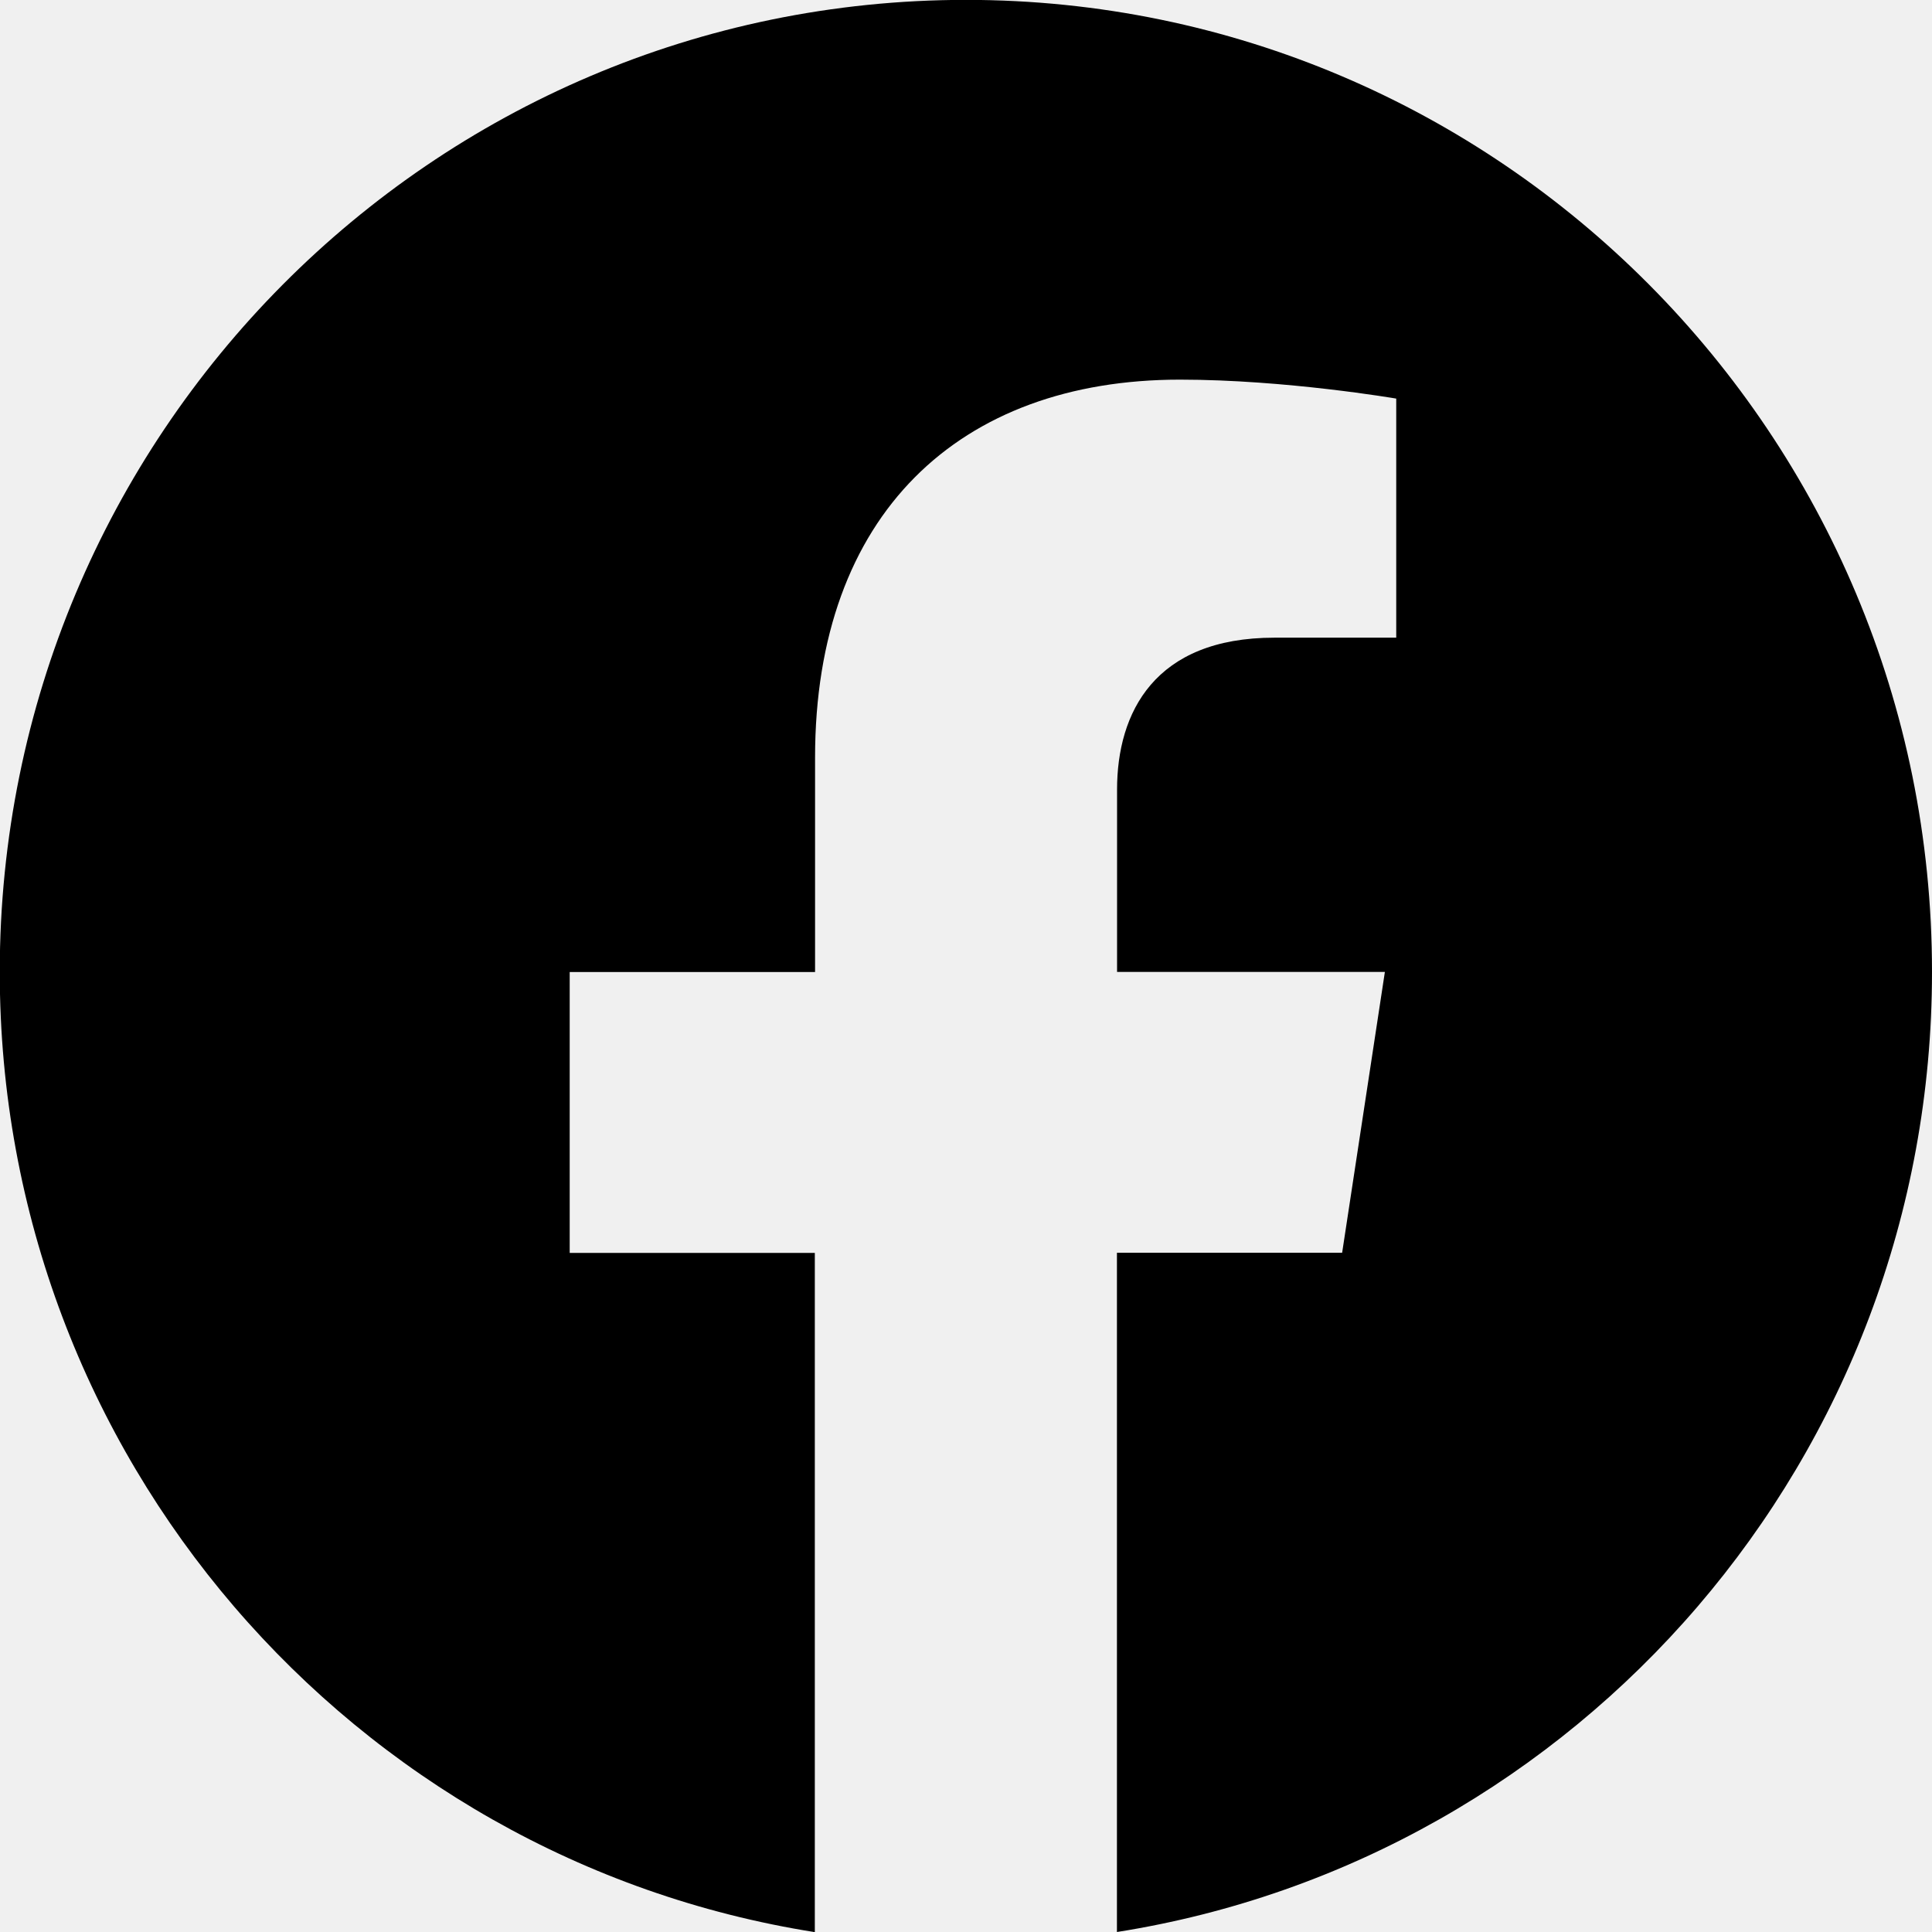
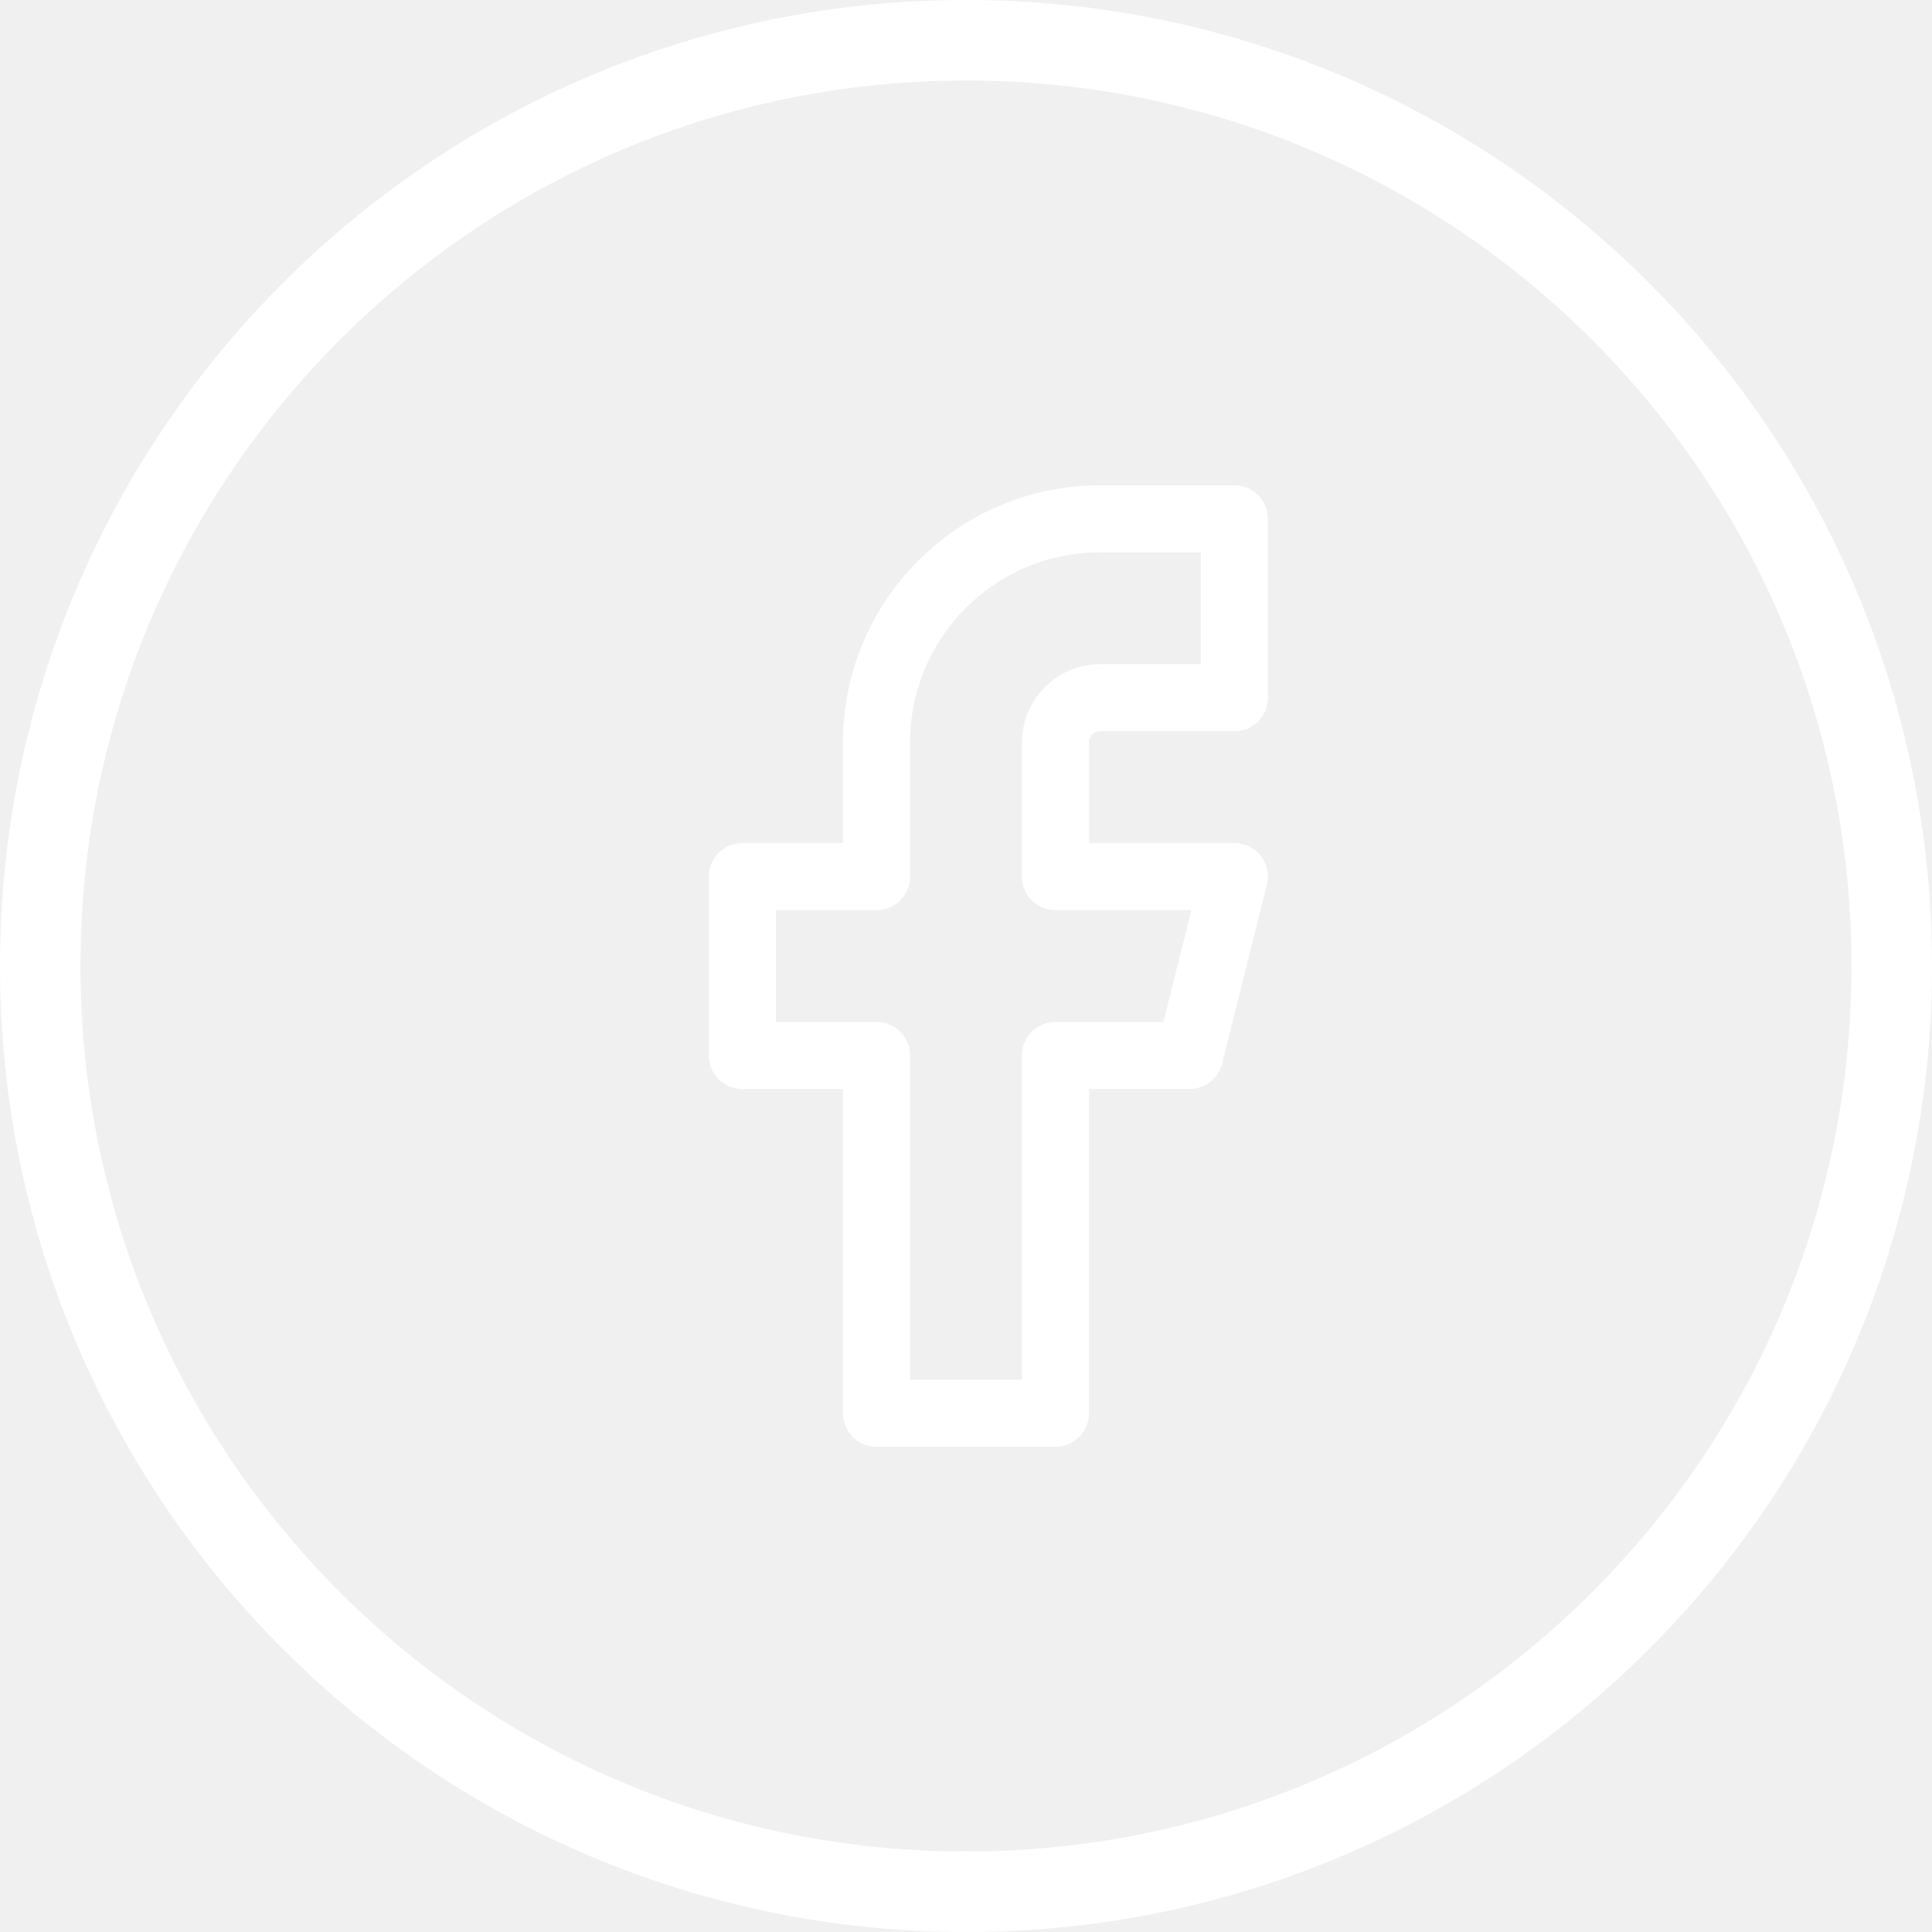
- <svg xmlns="http://www.w3.org/2000/svg" width="16" height="16" fill="currentColor" class="bi bi-facebook" viewBox="0 0 16 16">
-   <path d="M16 8.049c0-4.446-3.582-8.05-8-8.05C3.58 0-.002 3.603-.002 8.05c0 4.017 2.926 7.347 6.75 7.951v-5.625h-2.03V8.05H6.75V6.275c0-2.017 1.195-3.131 3.022-3.131.876 0 1.791.157 1.791.157v1.98h-1.009c-.993 0-1.303.621-1.303 1.258v1.51h2.218l-.354 2.326H9.25V16c3.824-.604 6.75-3.934 6.75-7.951z" />
+ <svg xmlns="http://www.w3.org/2000/svg" id="facebook" width="48" height="48" viewBox="0 0 48 48">
+   <g id="Area_SIZE:MEDIUM_STATE:DEFAULT_STYLE:STYLE2_" data-name="Area [SIZE:MEDIUM][STATE:DEFAULT][STYLE:STYLE2]" fill="none" stroke="#fff" stroke-width="2">
+     <rect width="48" height="48" rx="24" stroke="none" />
+     <rect x="1" y="1" width="46" height="46" rx="23" fill="none" />
+   </g>
+   <g id="Icon_" data-name="Icon " transform="translate(10.667 10.667)">
+     <rect id="Area_ICON:feather_facebook_SIZE:MEDIUM_STATE:DEFAULT_STYLE:STYLE2_" data-name="Area [ICON:feather/facebook][SIZE:MEDIUM][STATE:DEFAULT][STYLE:STYLE2]" width="26" height="26" transform="translate(0.333 0.333)" fill="rgba(253,73,198,0.35)" opacity="0" />
+     <g id="Icon" transform="translate(7.777 2.223)">
+       <path id="Path" d="M18.056,1.667H14.722A5.556,5.556,0,0,0,9.166,7.222v3.333H5.833V15H9.166v8.888h4.445V15h3.333l1.111-4.445H13.612V7.222a1.111,1.111,0,0,1,1.111-1.111h3.333Z" transform="translate(-5.833 -1.667)" fill="none" stroke="#fff" stroke-linecap="round" stroke-linejoin="round" stroke-width="1.667" />
+     </g>
+   </g>
</svg>
